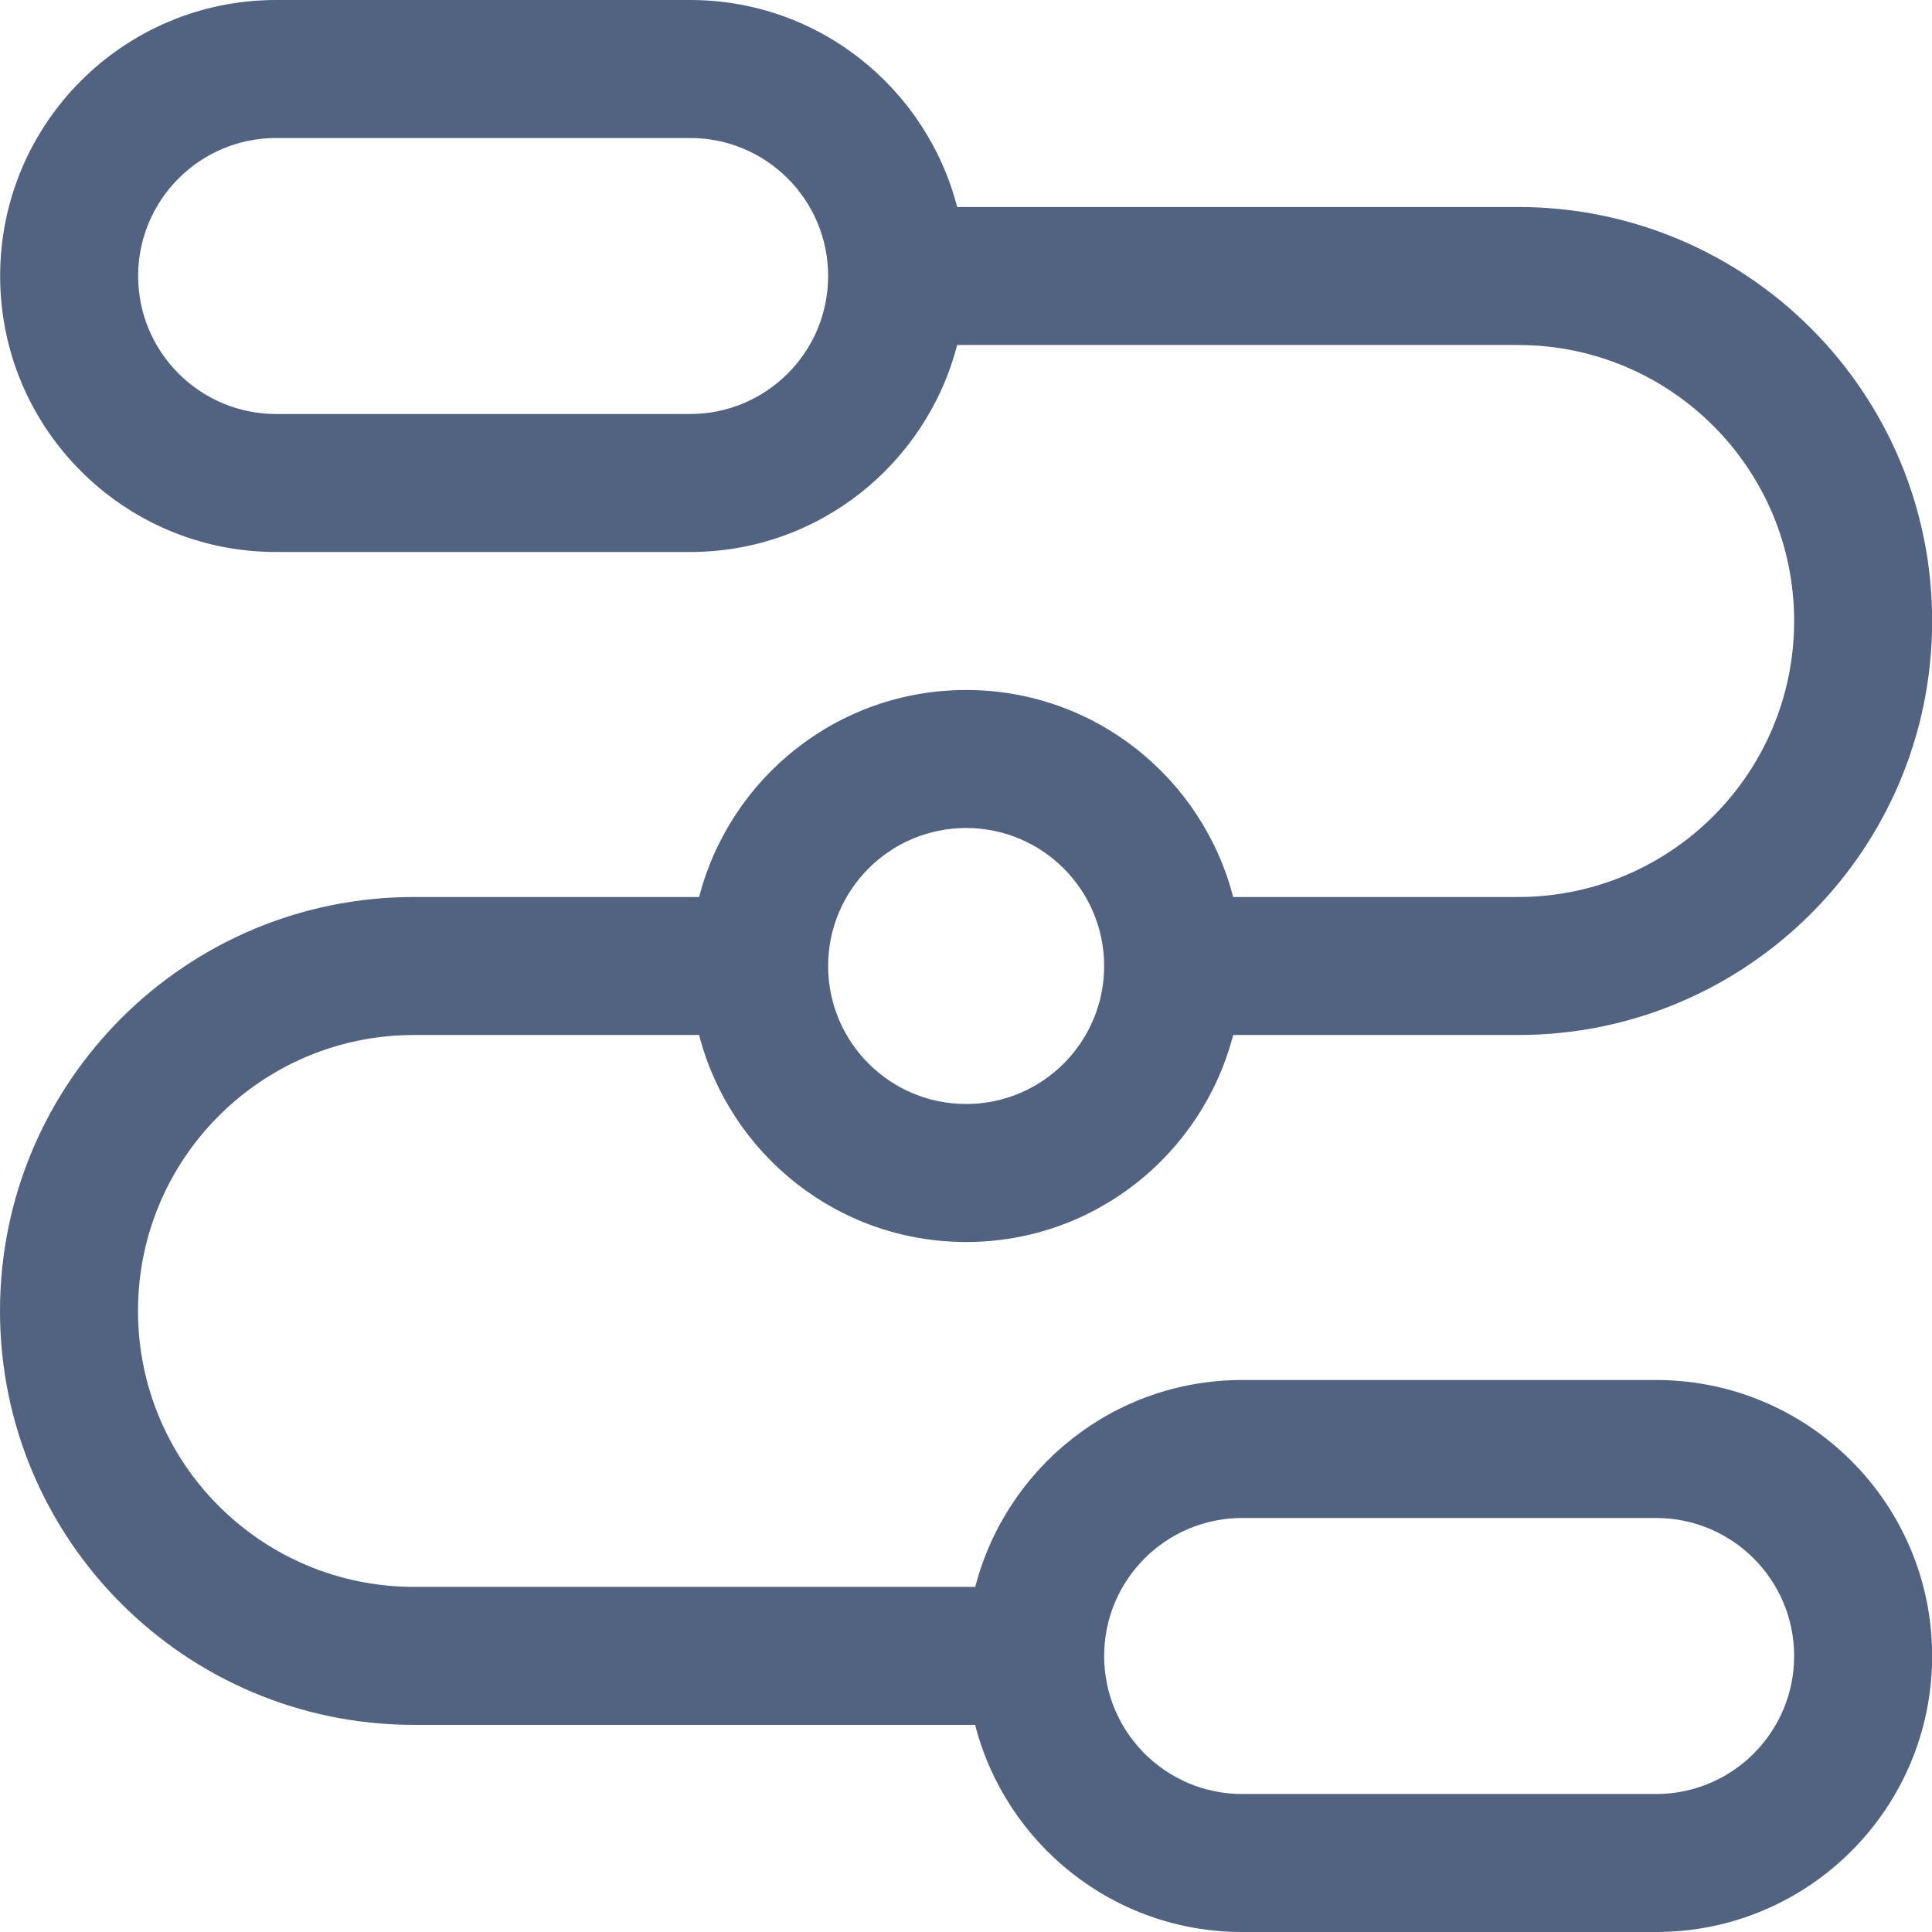
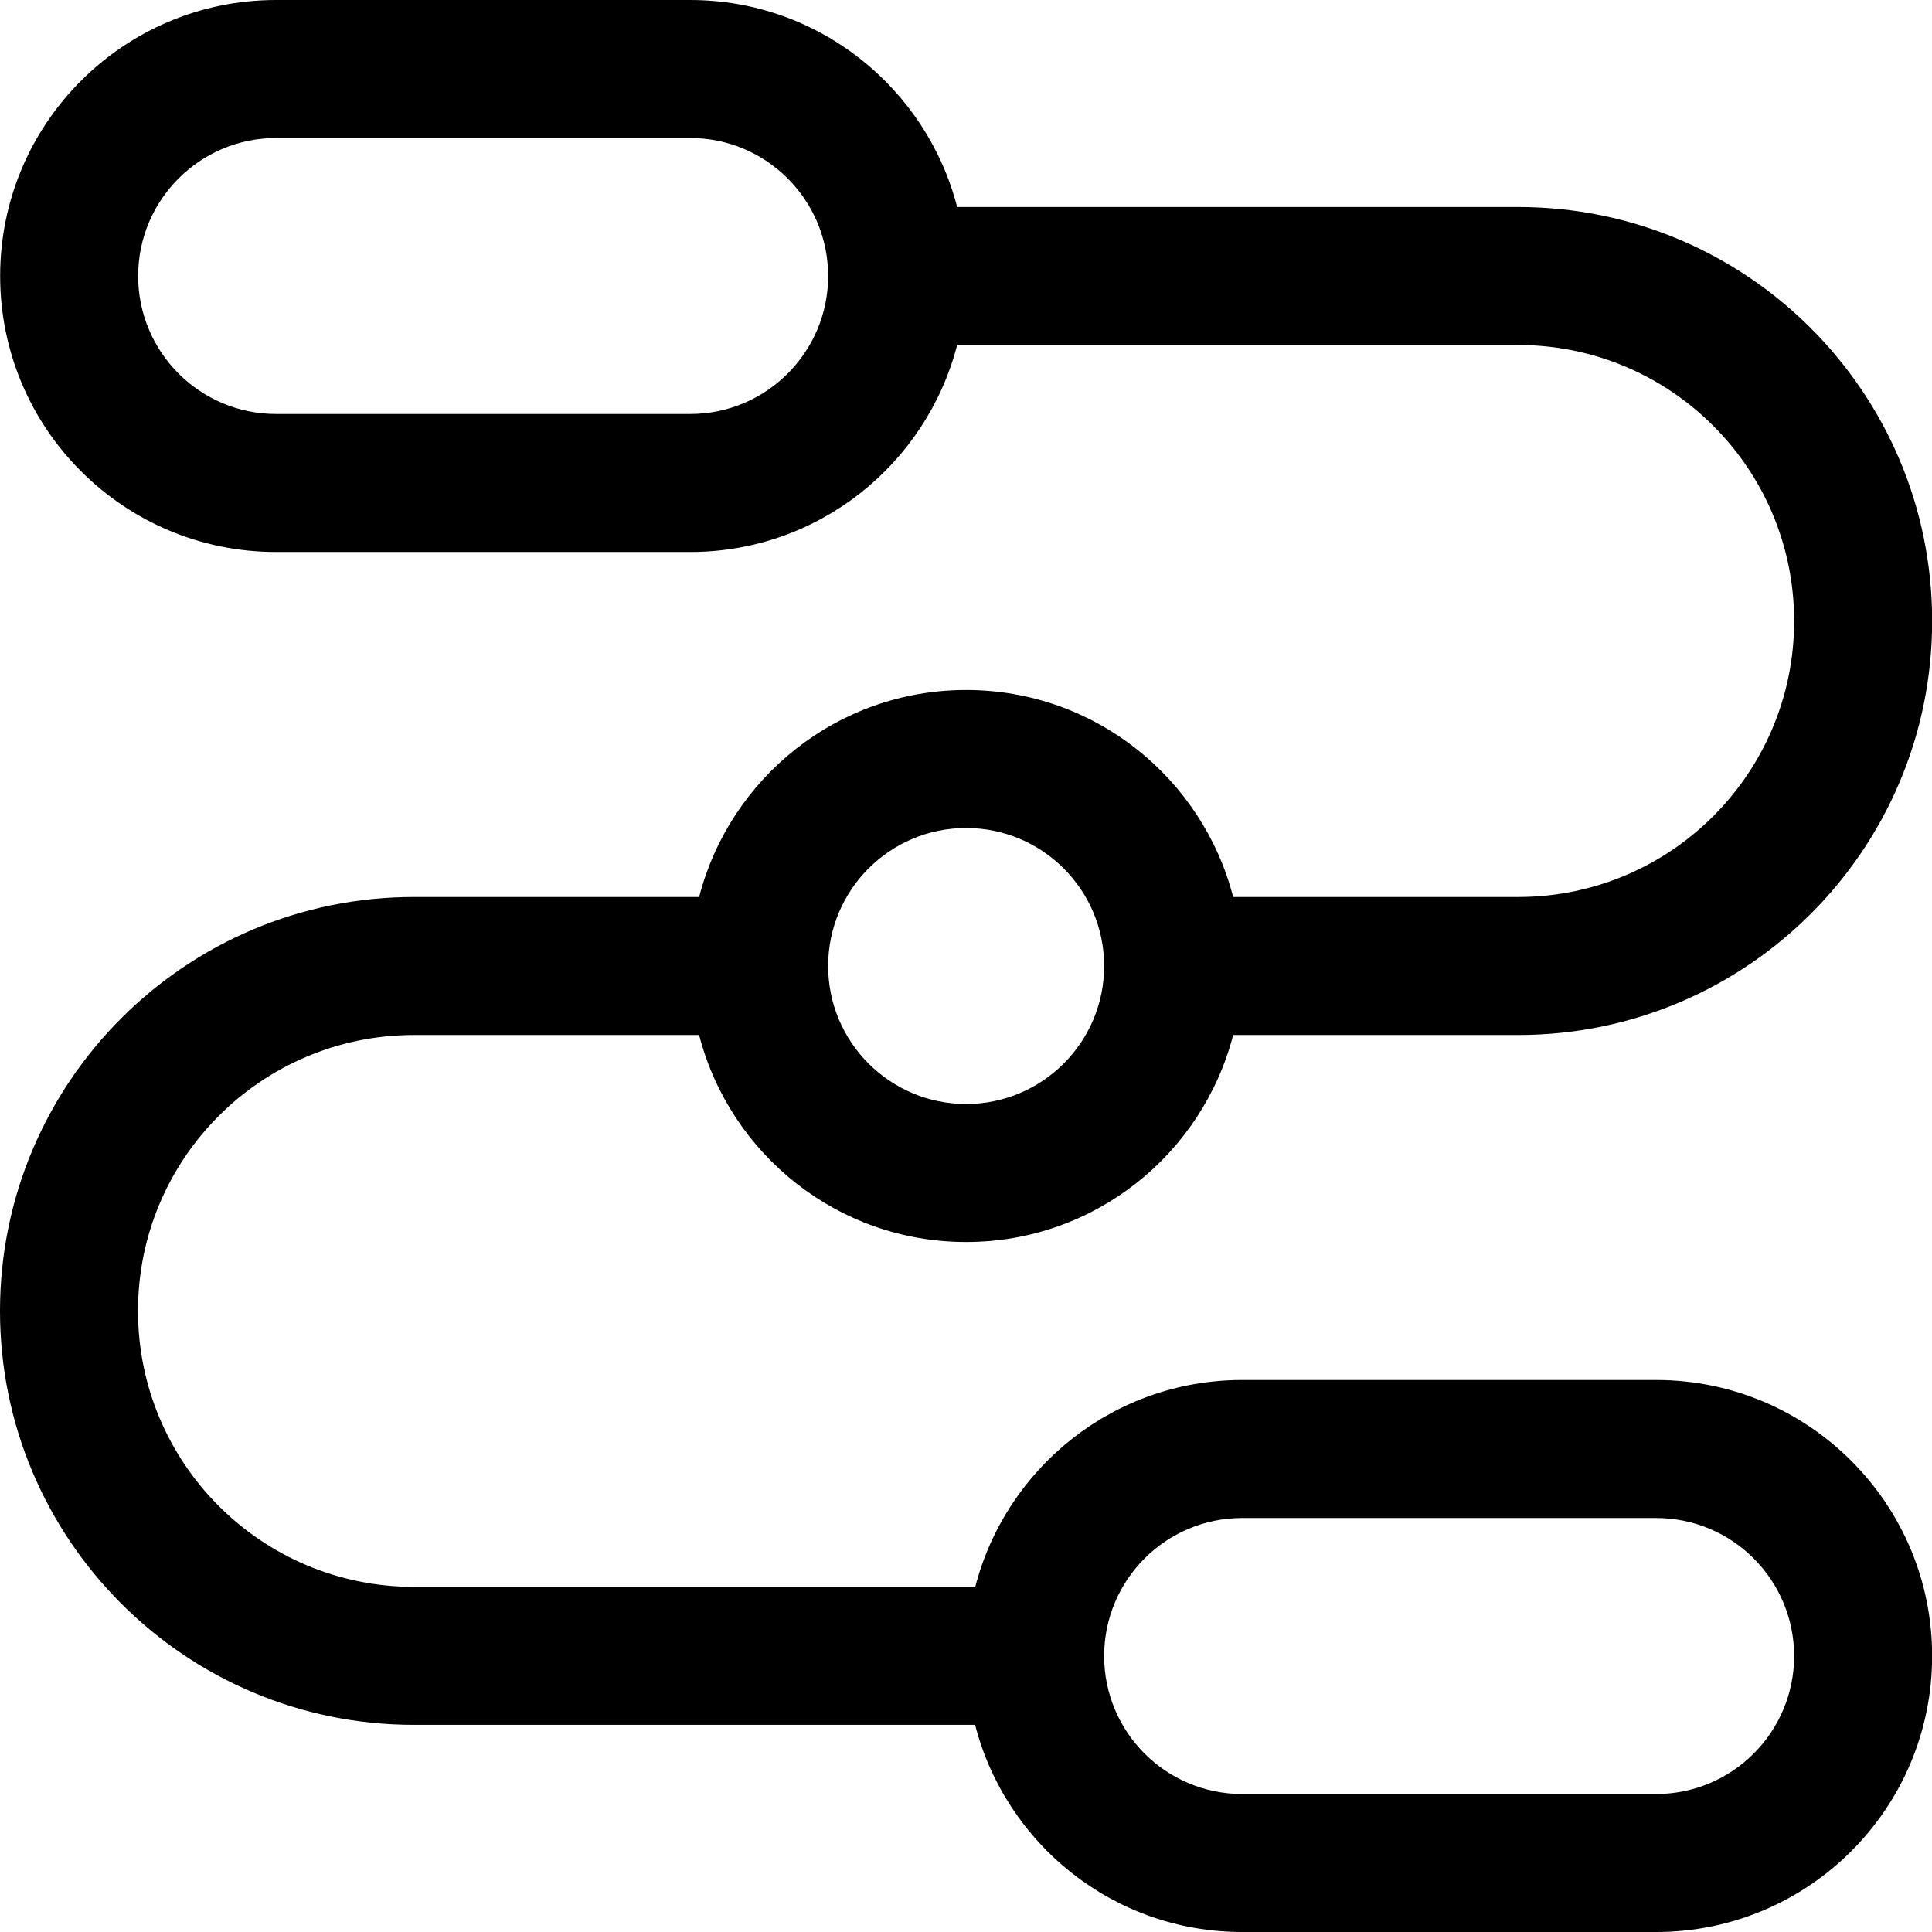
<svg xmlns="http://www.w3.org/2000/svg" width="14" height="14" viewBox="0 0 14 14" fill="none">
-   <path fill-rule="evenodd" clip-rule="evenodd" d="M5.001 0C5.933 0 6.713 0.638 6.936 1.5H11.001C12.658 1.5 14.001 2.843 14.001 4.5C14.001 6.157 12.658 7.5 11.001 7.5H8.936C8.713 8.362 7.933 9 7.001 9C6.069 9 5.289 8.362 5.066 7.5H3C1.896 7.5 1 8.395 1 9.499C1 10.604 1.895 11.499 3 11.499H7.067C7.29 10.637 8.07 10 9.001 10H12.001C13.105 10 14.001 10.895 14.001 12C14.001 13.105 13.105 14 12.001 14H9.001C8.069 14 7.288 13.362 7.066 12.499H3C1.343 12.499 -0.001 11.155 2.95999e-07 9.498C0.001 7.842 1.344 6.5 3 6.5H5.066C5.289 5.638 6.069 5 7.001 5C7.933 5 8.713 5.638 8.936 6.5H11.001C12.105 6.5 13.001 5.605 13.001 4.5C13.001 3.395 12.105 2.5 11.001 2.5H6.936C6.713 3.362 5.933 4 5.001 4H2.001C0.896 4 0.001 3.105 0.001 2C0.001 0.895 0.896 1.59997e-07 2.001 0H5.001ZM9.001 11C8.449 11 8.001 11.448 8.001 12C8.001 12.552 8.449 13 9.001 13H12.001C12.553 13 13.001 12.552 13.001 12C13.001 11.448 12.553 11 12.001 11H9.001ZM7.001 6C6.449 6 6.001 6.448 6.001 7C6.001 7.552 6.449 8 7.001 8C7.553 8 8.001 7.552 8.001 7C8.001 6.448 7.553 6 7.001 6ZM2.001 1C1.449 1 1.001 1.448 1.001 2C1.001 2.552 1.449 3 2.001 3H5.001C5.553 3 6.001 2.552 6.001 2C6.001 1.448 5.553 1 5.001 1H2.001Z" fill="#516381" />
+   <path fill-rule="evenodd" clip-rule="evenodd" d="M5.001 0C5.933 0 6.713 0.638 6.936 1.5H11.001C12.658 1.5 14.001 2.843 14.001 4.5C14.001 6.157 12.658 7.5 11.001 7.5H8.936C8.713 8.362 7.933 9 7.001 9C6.069 9 5.289 8.362 5.066 7.5H3C1.896 7.5 1 8.395 1 9.499C1 10.604 1.895 11.499 3 11.499H7.067C7.29 10.637 8.07 10 9.001 10H12.001C13.105 10 14.001 10.895 14.001 12C14.001 13.105 13.105 14 12.001 14H9.001C8.069 14 7.288 13.362 7.066 12.499H3C1.343 12.499 -0.001 11.155 2.95999e-07 9.498C0.001 7.842 1.344 6.5 3 6.5H5.066C5.289 5.638 6.069 5 7.001 5C7.933 5 8.713 5.638 8.936 6.5H11.001C12.105 6.5 13.001 5.605 13.001 4.5C13.001 3.395 12.105 2.5 11.001 2.5H6.936C6.713 3.362 5.933 4 5.001 4H2.001C0.896 4 0.001 3.105 0.001 2C0.001 0.895 0.896 1.59997e-07 2.001 0H5.001ZM9.001 11C8.449 11 8.001 11.448 8.001 12C8.001 12.552 8.449 13 9.001 13H12.001C12.553 13 13.001 12.552 13.001 12C13.001 11.448 12.553 11 12.001 11H9.001ZM7.001 6C6.449 6 6.001 6.448 6.001 7C6.001 7.552 6.449 8 7.001 8C7.553 8 8.001 7.552 8.001 7C8.001 6.448 7.553 6 7.001 6ZM2.001 1C1.449 1 1.001 1.448 1.001 2C1.001 2.552 1.449 3 2.001 3H5.001C5.553 3 6.001 2.552 6.001 2C6.001 1.448 5.553 1 5.001 1H2.001Z" fill="currentColor" />
</svg>
